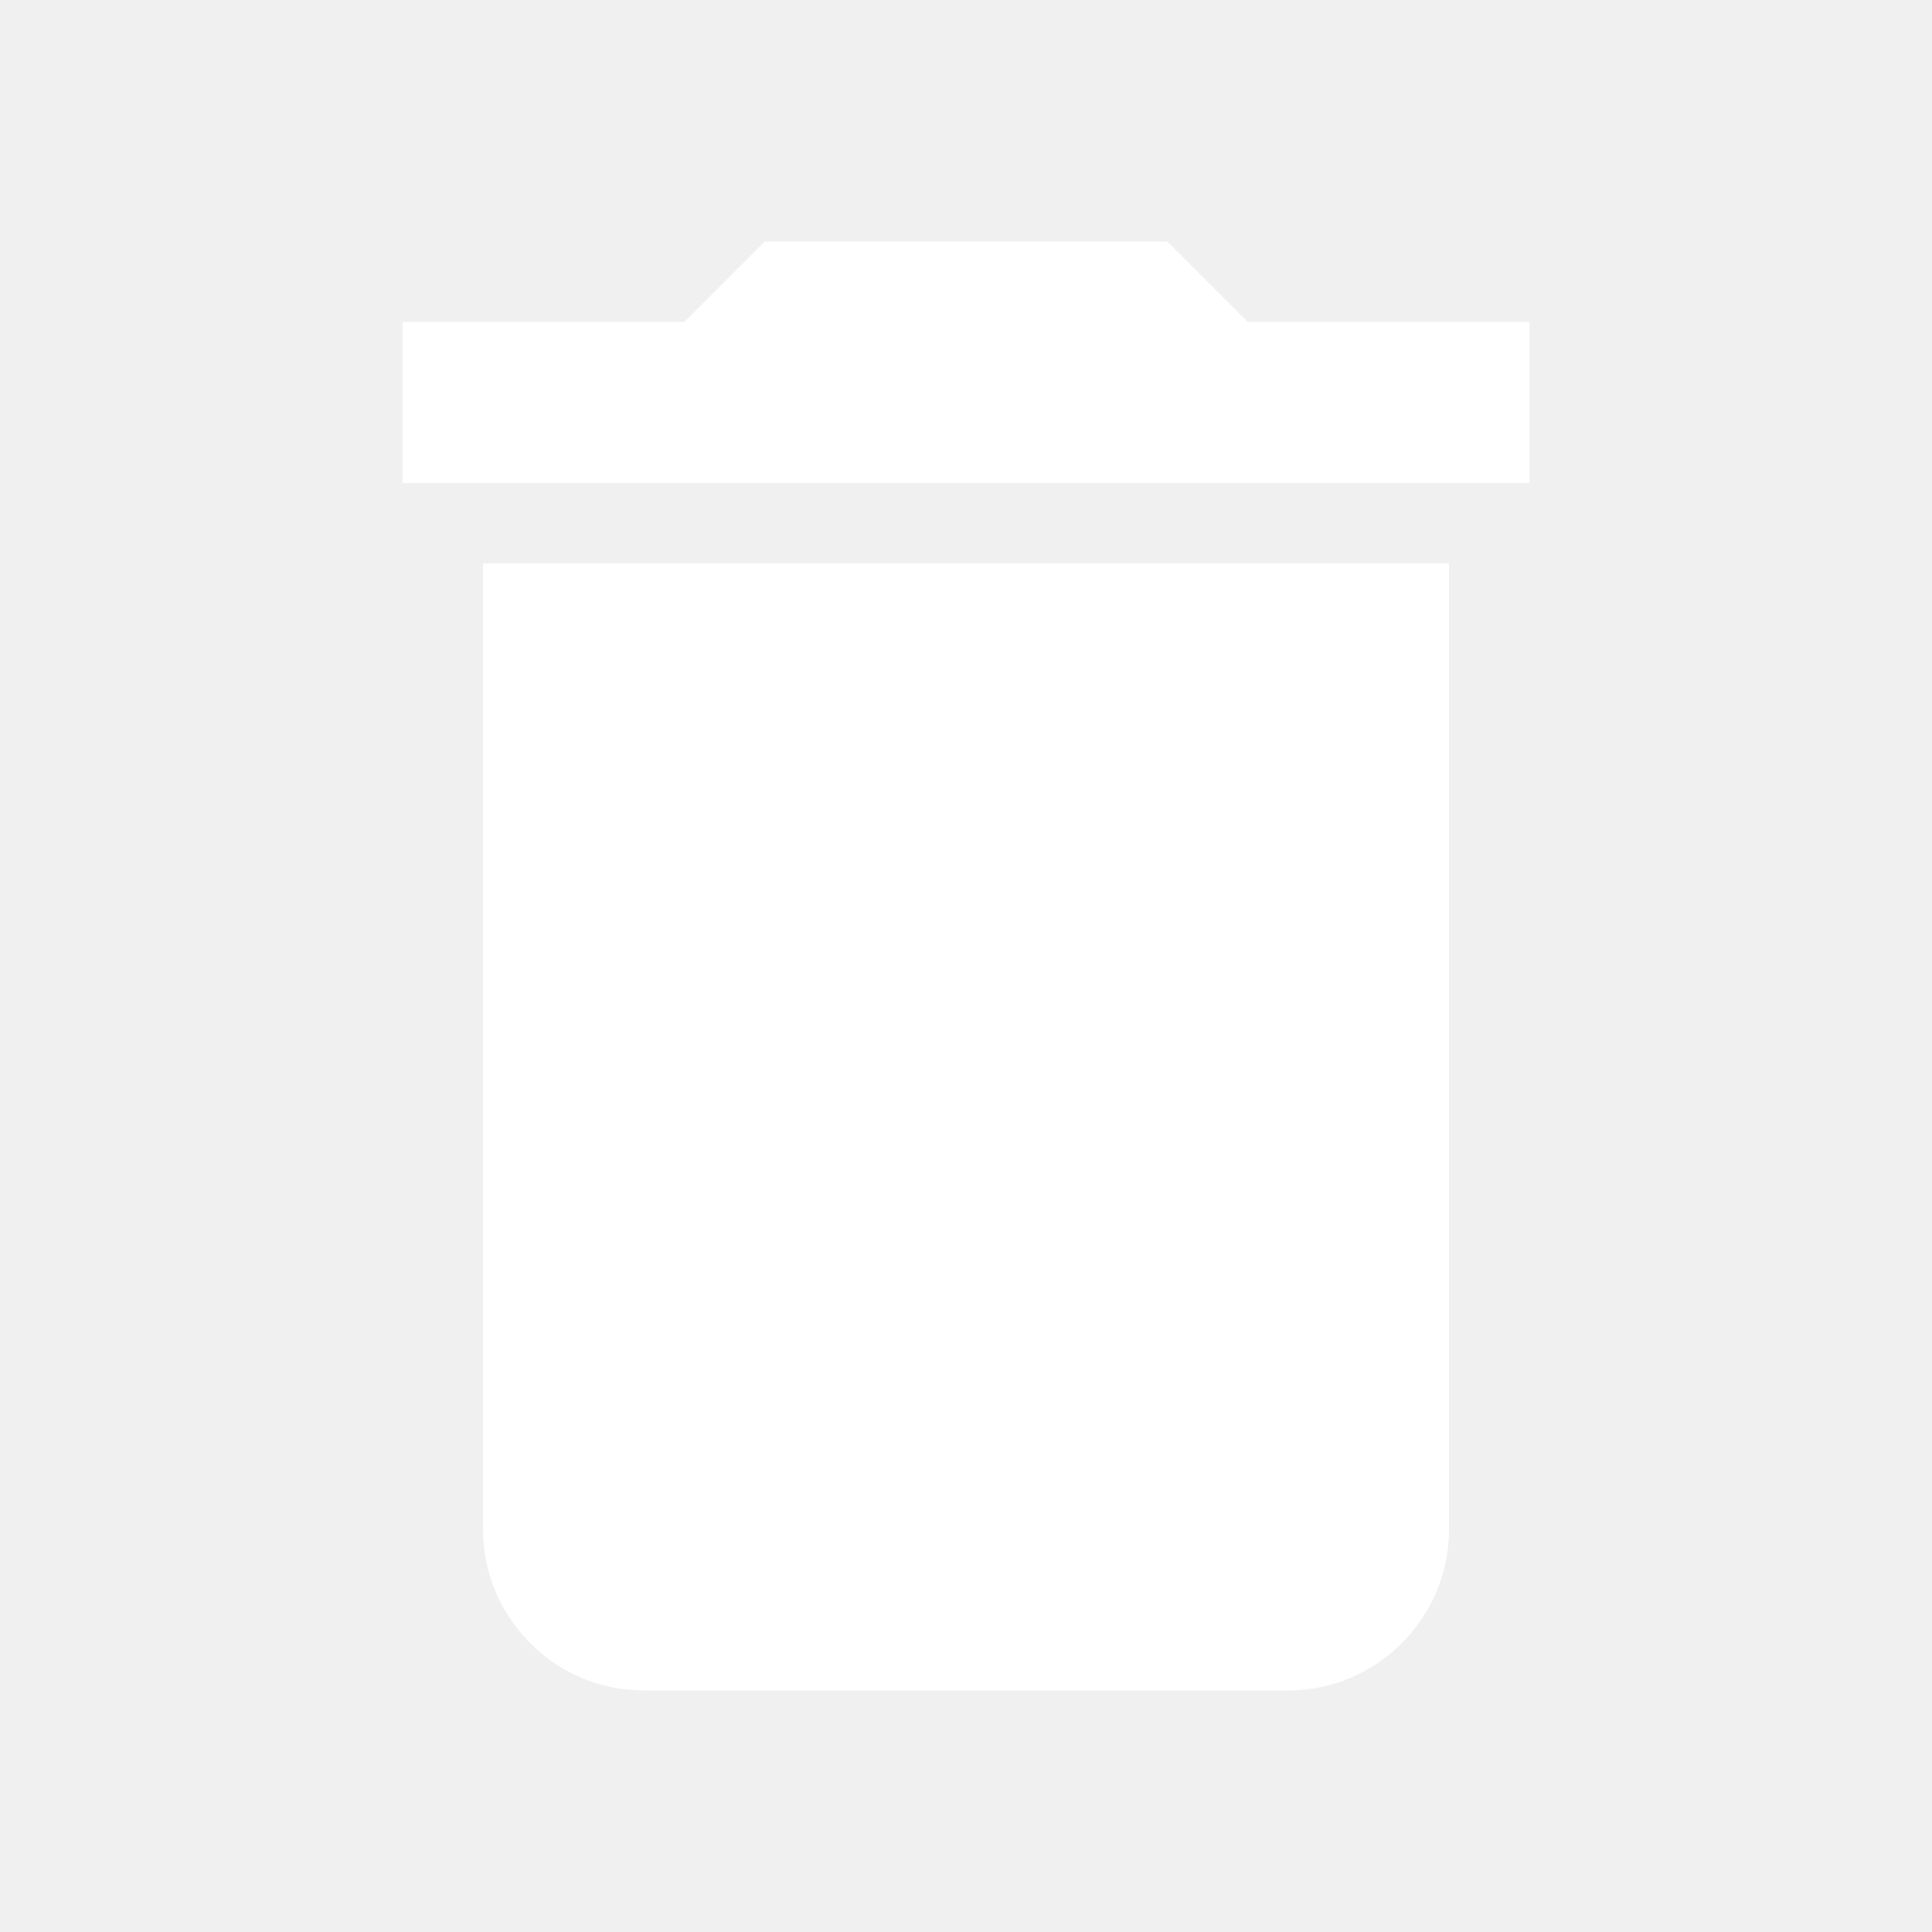
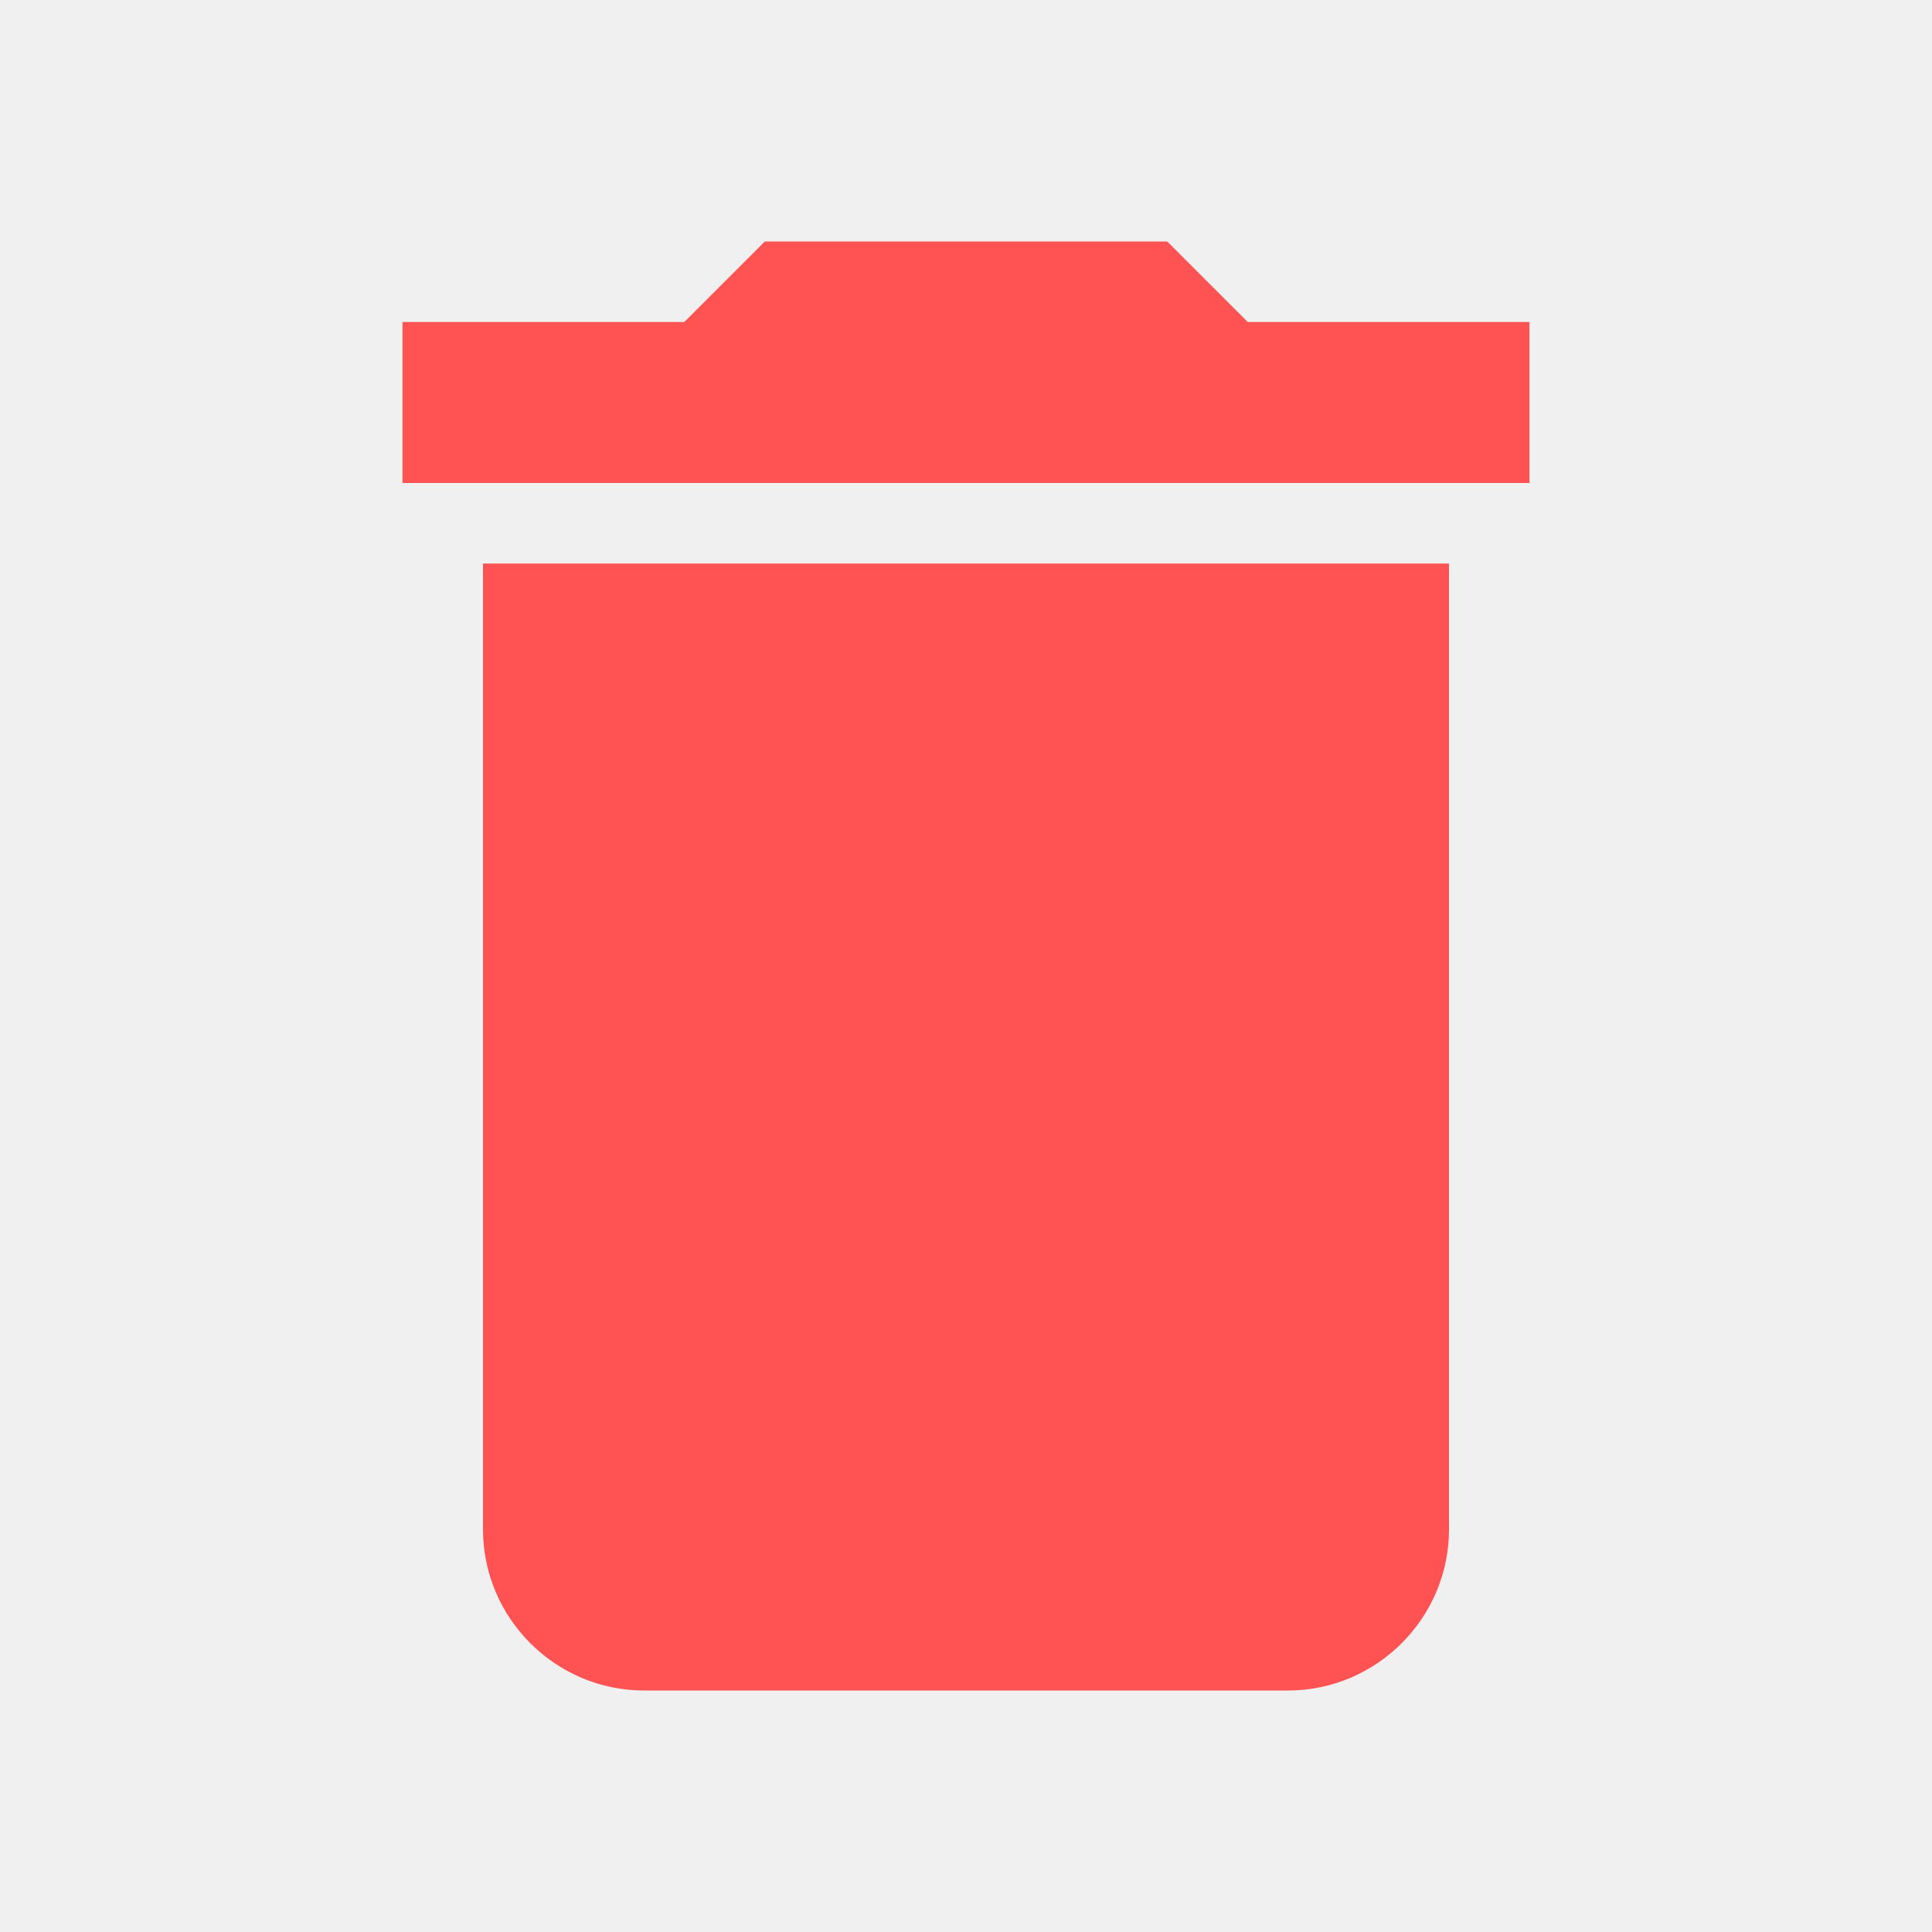
<svg xmlns="http://www.w3.org/2000/svg" width="24" height="24" viewBox="0 0 24 24">
-   <path fill="#fff" d="M6 19c0 1.1.9 2 2 2h8c1.1 0 2-.9 2-2V7H6v12zM19 4h-3.5l-1-1h-5l-1 1H5v2h14V4z" />
+   <path fill="rgb(255, 82, 82)" d="M6 19c0 1.1.9 2 2 2h8c1.1 0 2-.9 2-2V7H6v12zM19 4h-3.5l-1-1h-5l-1 1H5v2h14V4z" />
  <path d="M0 0h24v24H0z" fill="none" />
</svg>
